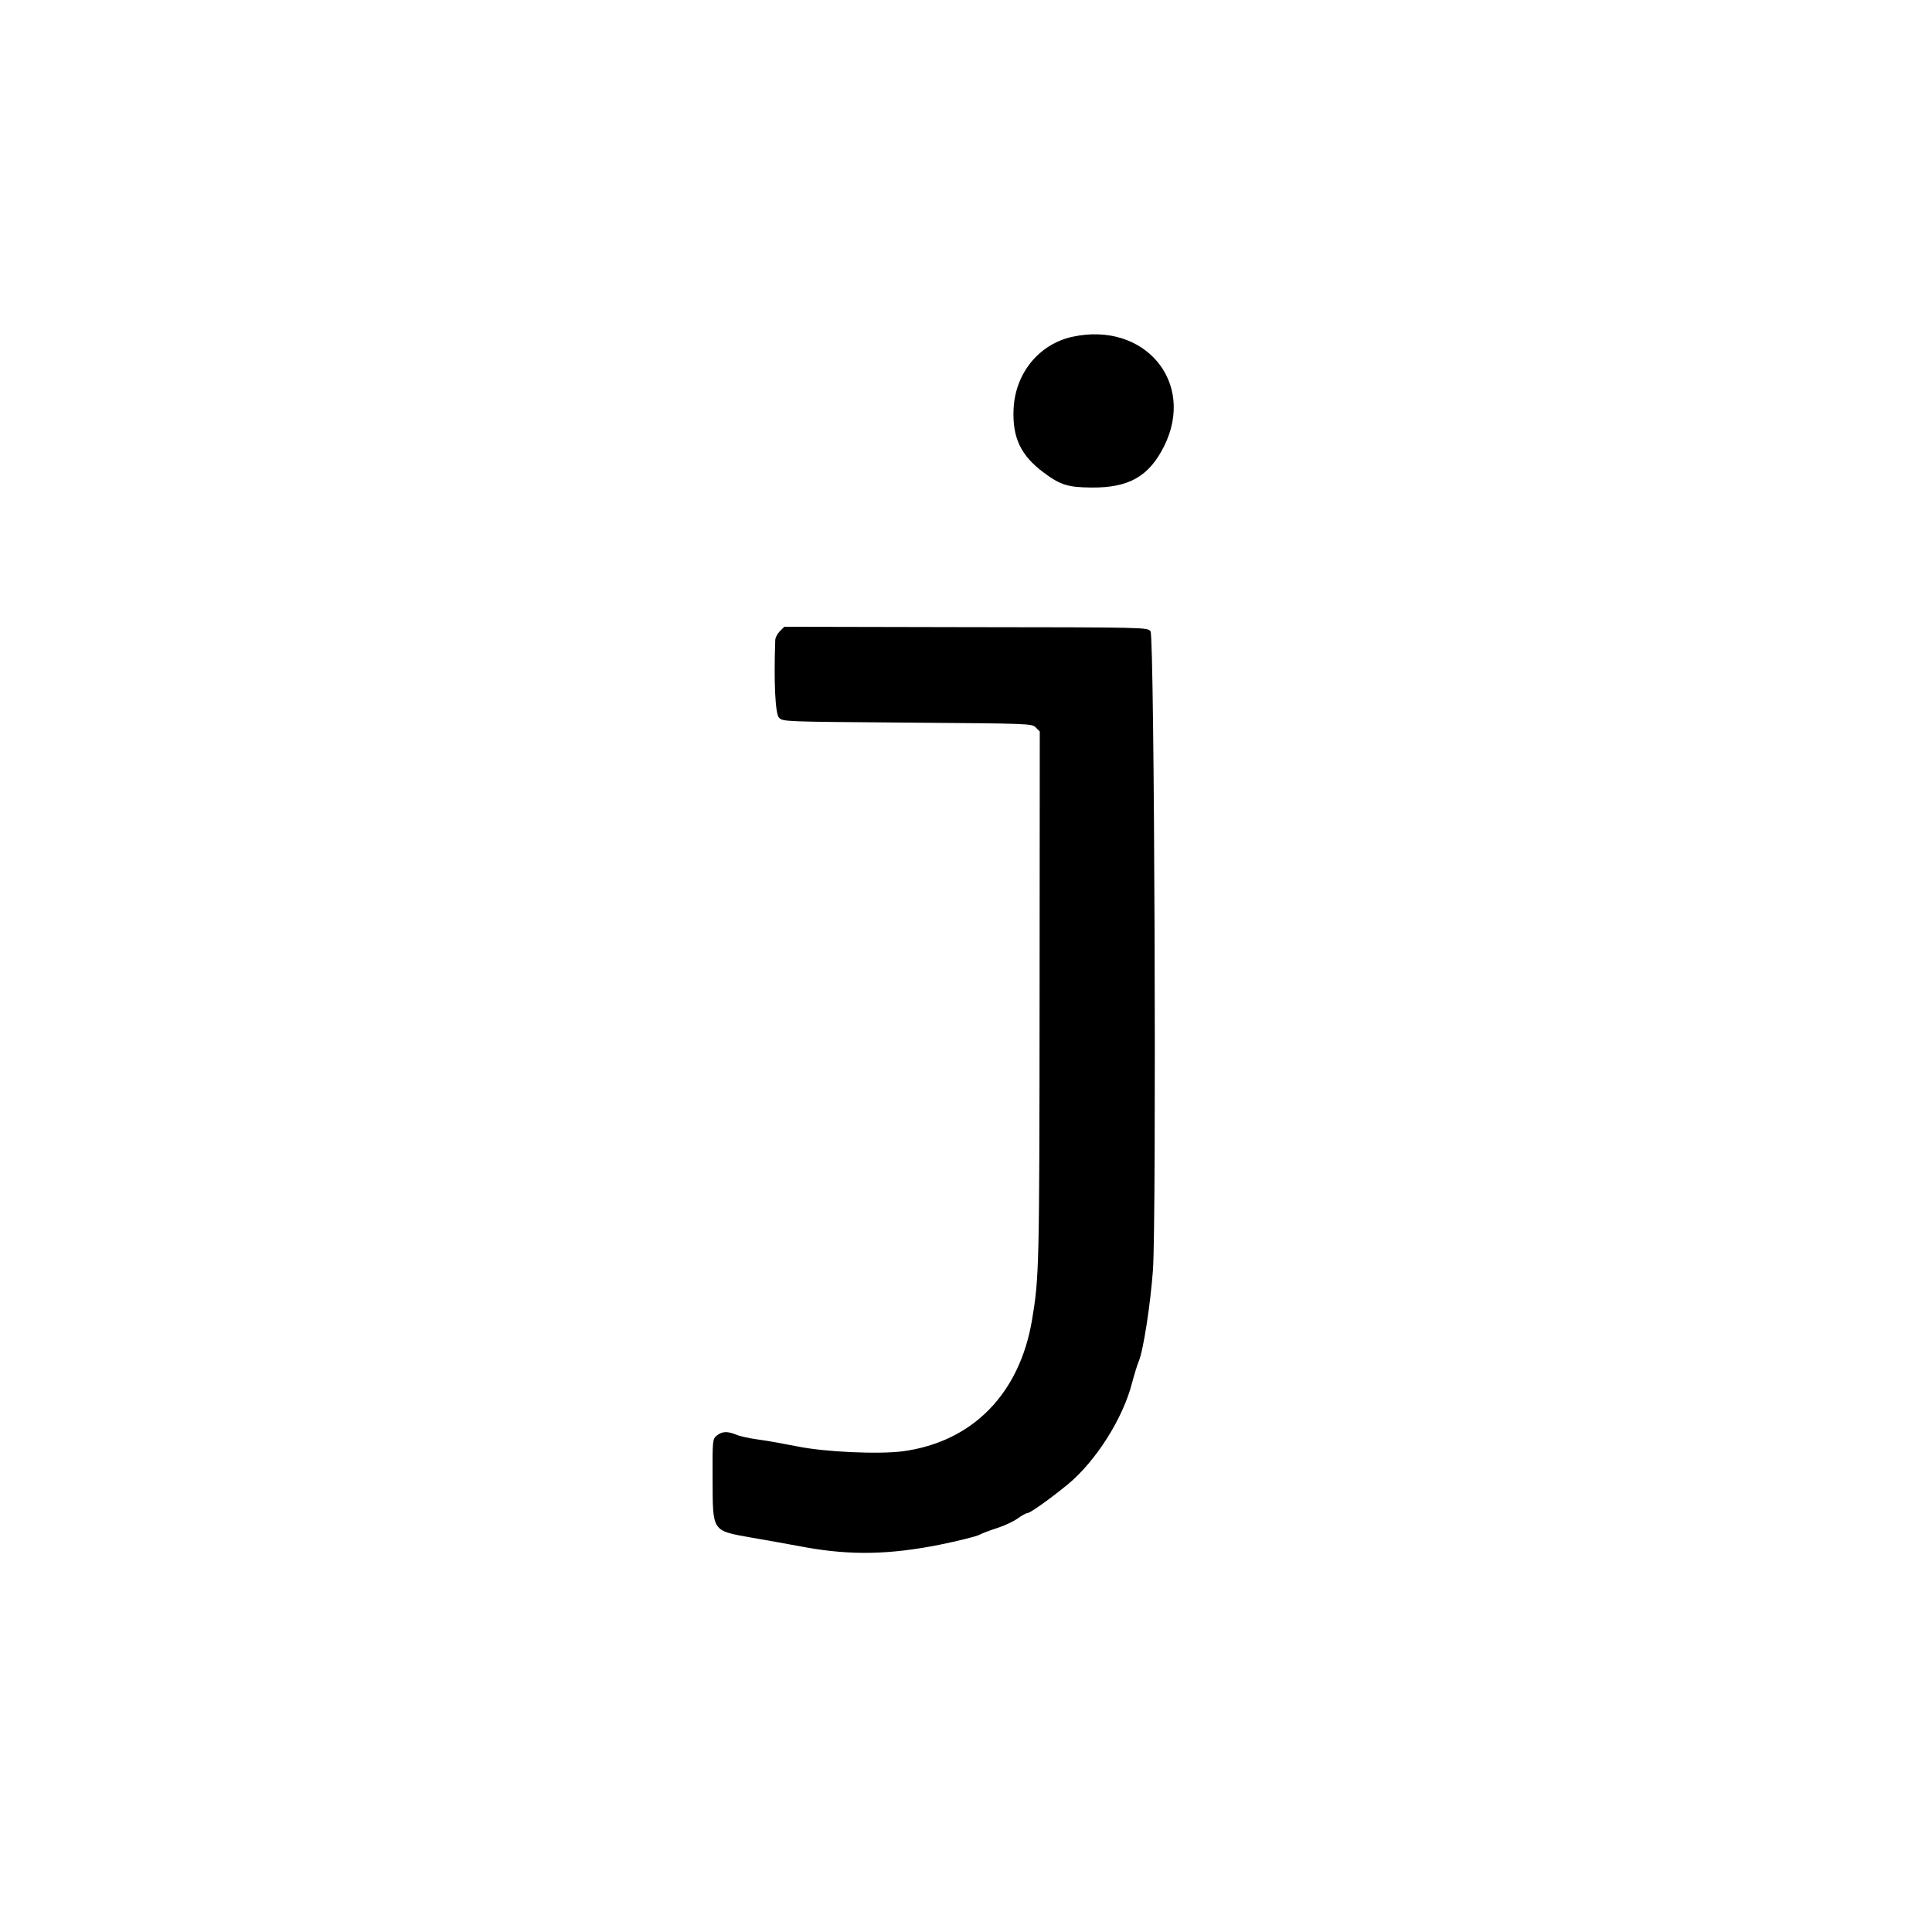
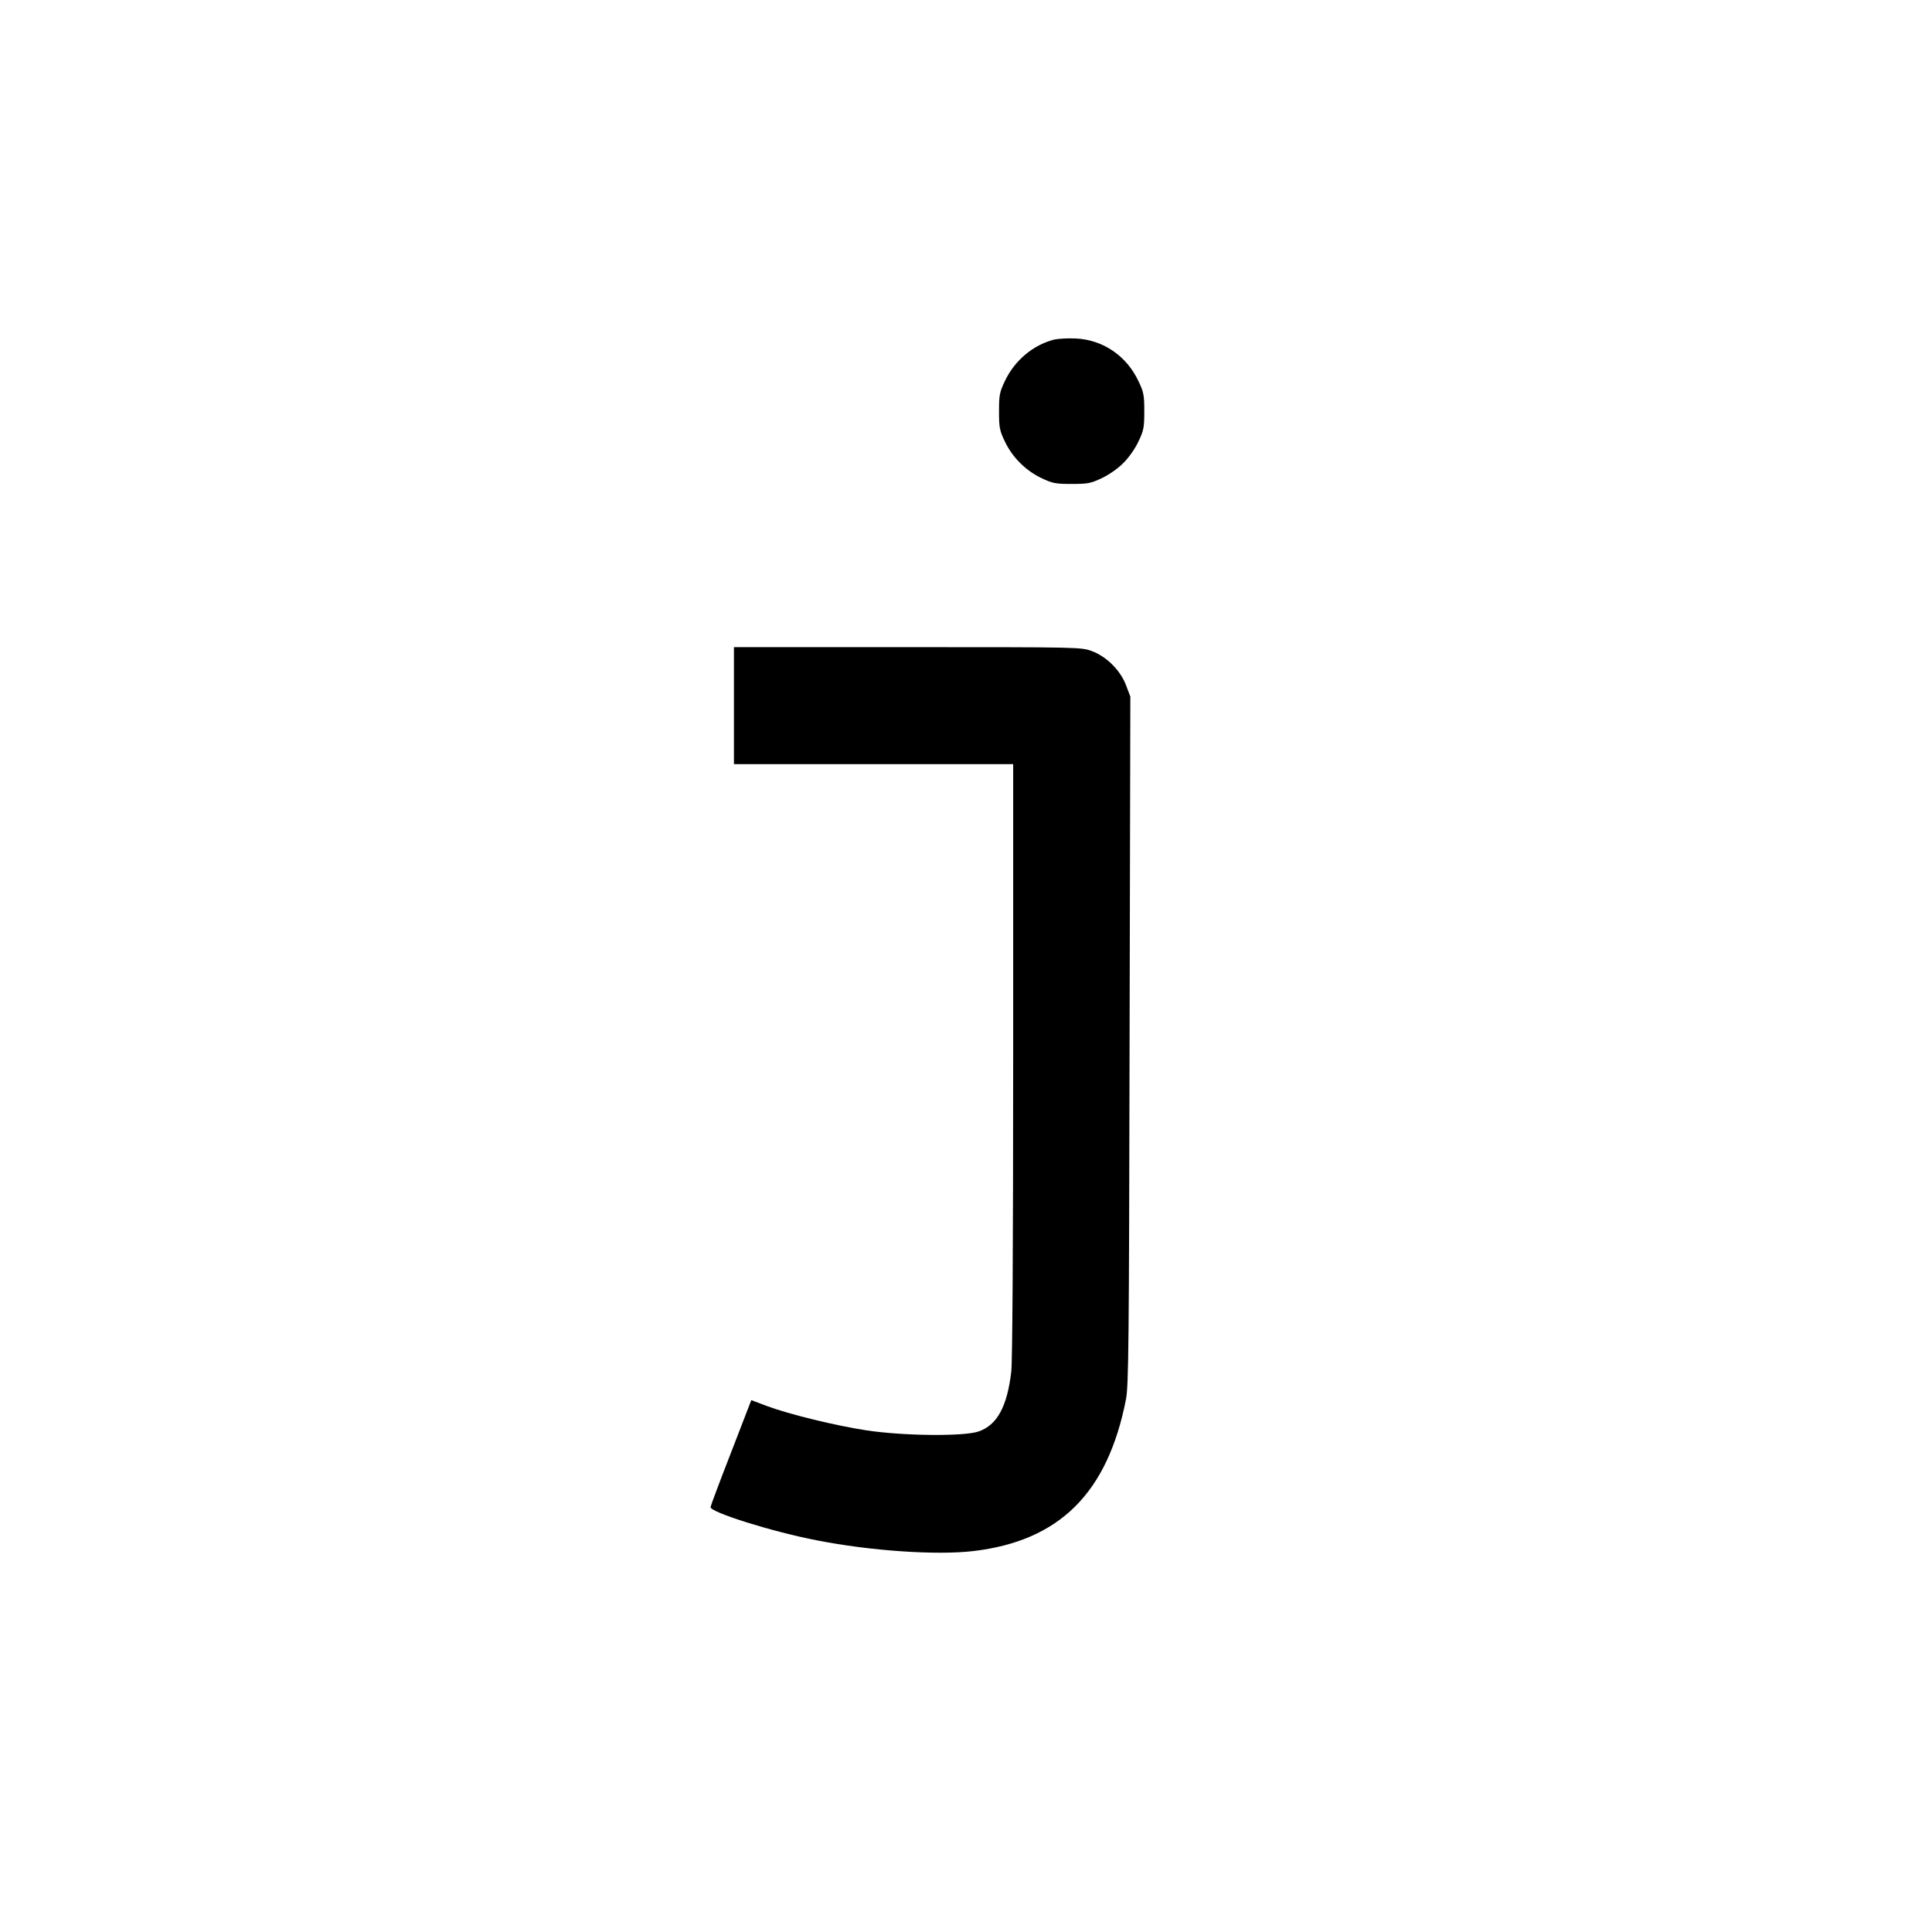
<svg xmlns="http://www.w3.org/2000/svg" width="1024" height="1024" viewBox="0 0 1024 1024">
-   <path d="M568.4 178.5C550.6 182.4 537.9 198.0 537.2 217.2C536.6 232.0 541.1 241.5 553.1 250.4C562.0 257.1 566.1 258.3 578.5 258.4C598.3 258.6 609.0 252.5 617.0 236.5C633.9 202.6 606.7 170.2 568.4 178.5ZM413.3 334.6C412.0 335.9 411.0 337.9 410.9 339.2C410.1 361.8 410.9 378.3 412.9 380.4C415.0 382.5 415.3 382.5 481.0 383.0C546.2 383.5 547.0 383.5 549.0 385.6L551.1 387.7L551.0 528.6C550.9 671.8 550.8 676.8 547.0 699.6C540.4 738.8 515.4 764.2 478.6 769.2C465.7 770.9 437.0 769.6 422.5 766.6C415.9 765.3 406.7 763.6 402.0 763.0C397.4 762.4 392.0 761.2 390.2 760.4C385.6 758.5 382.7 758.6 379.9 760.9C377.7 762.7 377.6 763.0 377.7 783.9C377.8 812.1 377.1 811.2 398.5 815.0C405.1 816.1 418.2 818.5 427.5 820.2C451.2 824.4 471.7 824.0 498.2 818.7C507.9 816.7 517.2 814.4 518.8 813.6C520.3 812.8 524.7 811.1 528.5 809.9C532.3 808.7 537.2 806.4 539.4 804.8C541.5 803.3 543.8 802.0 544.5 802.0C546.0 802.0 557.0 794.1 565.9 786.8C580.8 774.5 595.2 751.8 600.0 733.0C601.1 728.8 602.7 723.6 603.6 721.4C606.0 715.8 609.8 691.0 611.1 673.0C613.0 645.0 611.9 337.1 609.8 334.6C608.2 332.5 607.7 332.5 511.9 332.4L415.7 332.2L413.3 334.6Z" fill="#000000" fill-rule="nonzero" />
+   <path d="M558.7 180.0C547.6 182.8 537.7 191.1 532.6 202.0C529.8 207.8 529.5 209.5 529.5 218.0C529.5 226.5 529.8 228.2 532.6 234.0C536.5 242.3 543.7 249.5 552.0 253.4C557.8 256.2 559.5 256.5 568.0 256.5C576.5 256.5 578.2 256.2 584.0 253.4C587.7 251.7 592.7 248.2 595.4 245.4C598.2 242.7 601.7 237.7 603.4 234.0C606.2 228.2 606.5 226.5 606.5 218.0C606.5 209.5 606.2 207.8 603.4 202.0C597.1 188.6 584.6 180.1 570.2 179.4C566.0 179.2 560.8 179.5 558.7 180.0ZM389.0 374.0V405.0H463.0H537.0V561.8C537.0 661.2 536.6 721.7 536.0 727.0C533.8 745.6 528.5 755.3 518.7 758.7C511.0 761.4 478.9 761.1 459.1 758.1C442.9 755.6 418.5 749.7 406.4 745.2L398.2 742.1L387.5 769.8C381.6 784.9 376.7 798.0 376.6 798.8C376.4 801.5 409.1 811.8 432.9 816.4C461.3 822.0 496.3 824.4 515.9 822.1C561.6 816.7 587.1 791.3 596.8 741.6C598.2 734.5 598.4 711.6 598.7 551.4L599.1 369.2L596.9 363.4C594.0 355.5 586.6 348.0 578.7 345.1C573.0 343.0 572.5 343.0 481.0 343.0H389.0V374.0Z" fill="#000000" fill-rule="nonzero" />
</svg>
